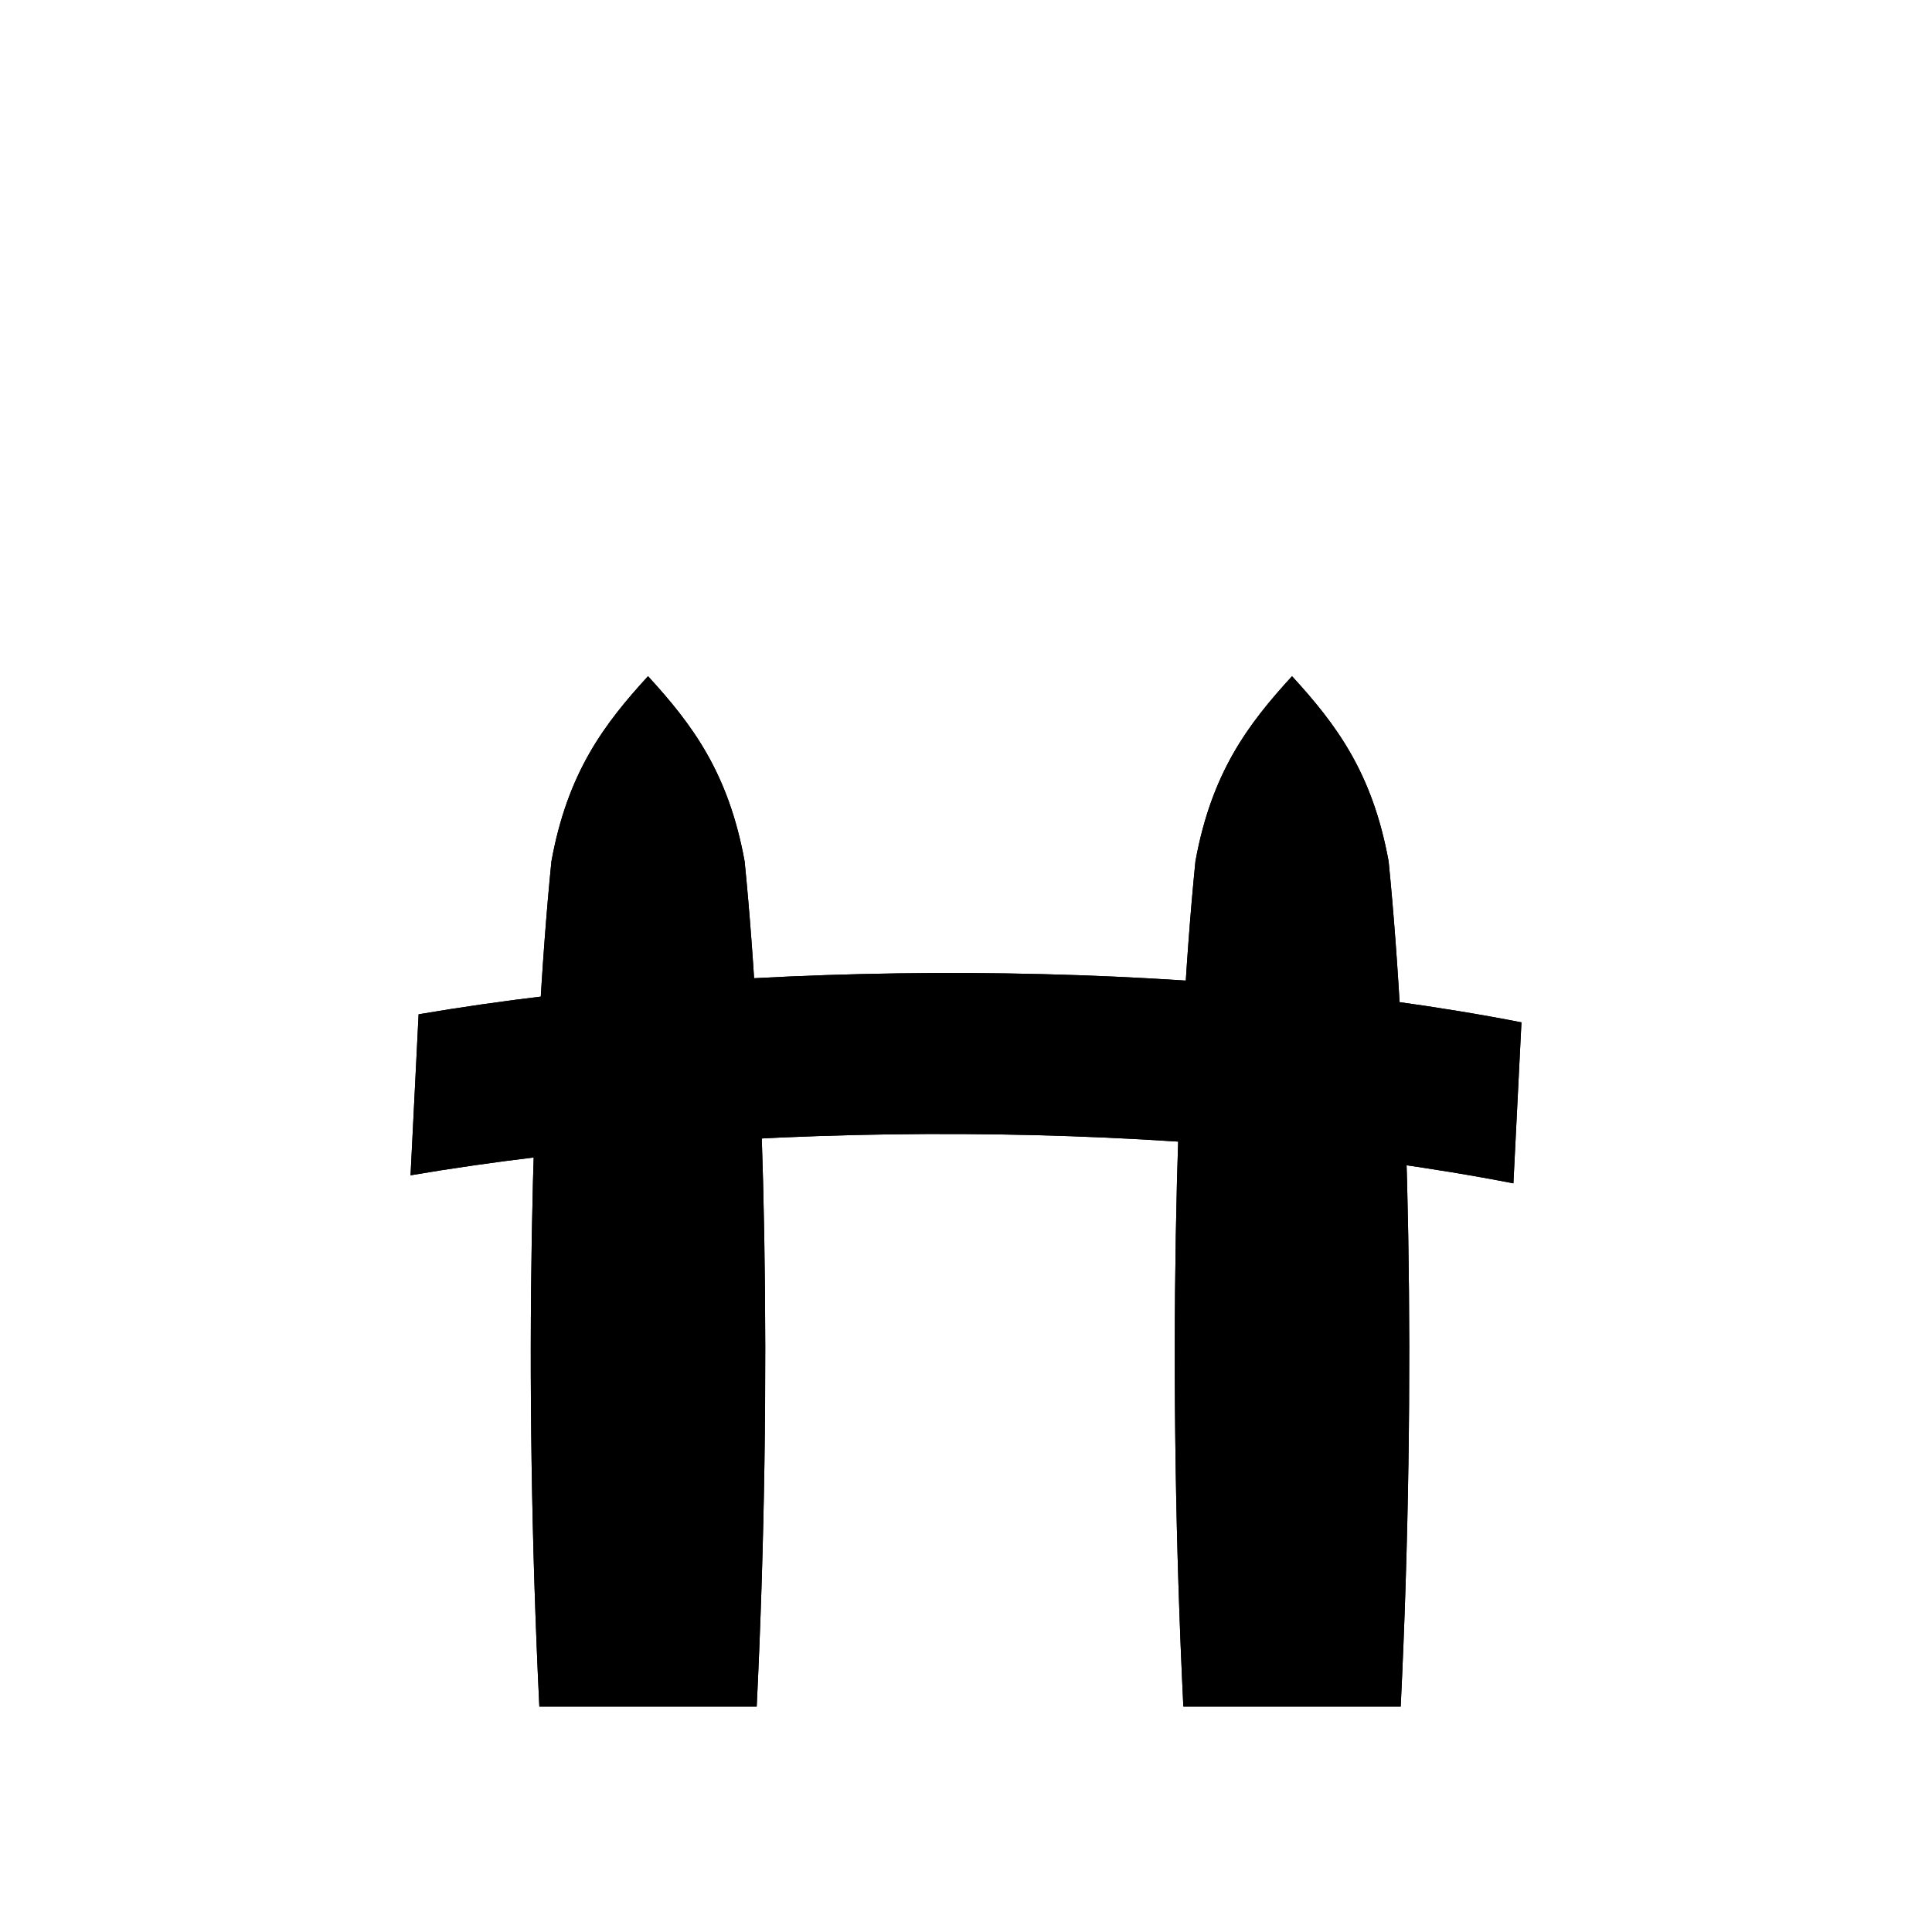
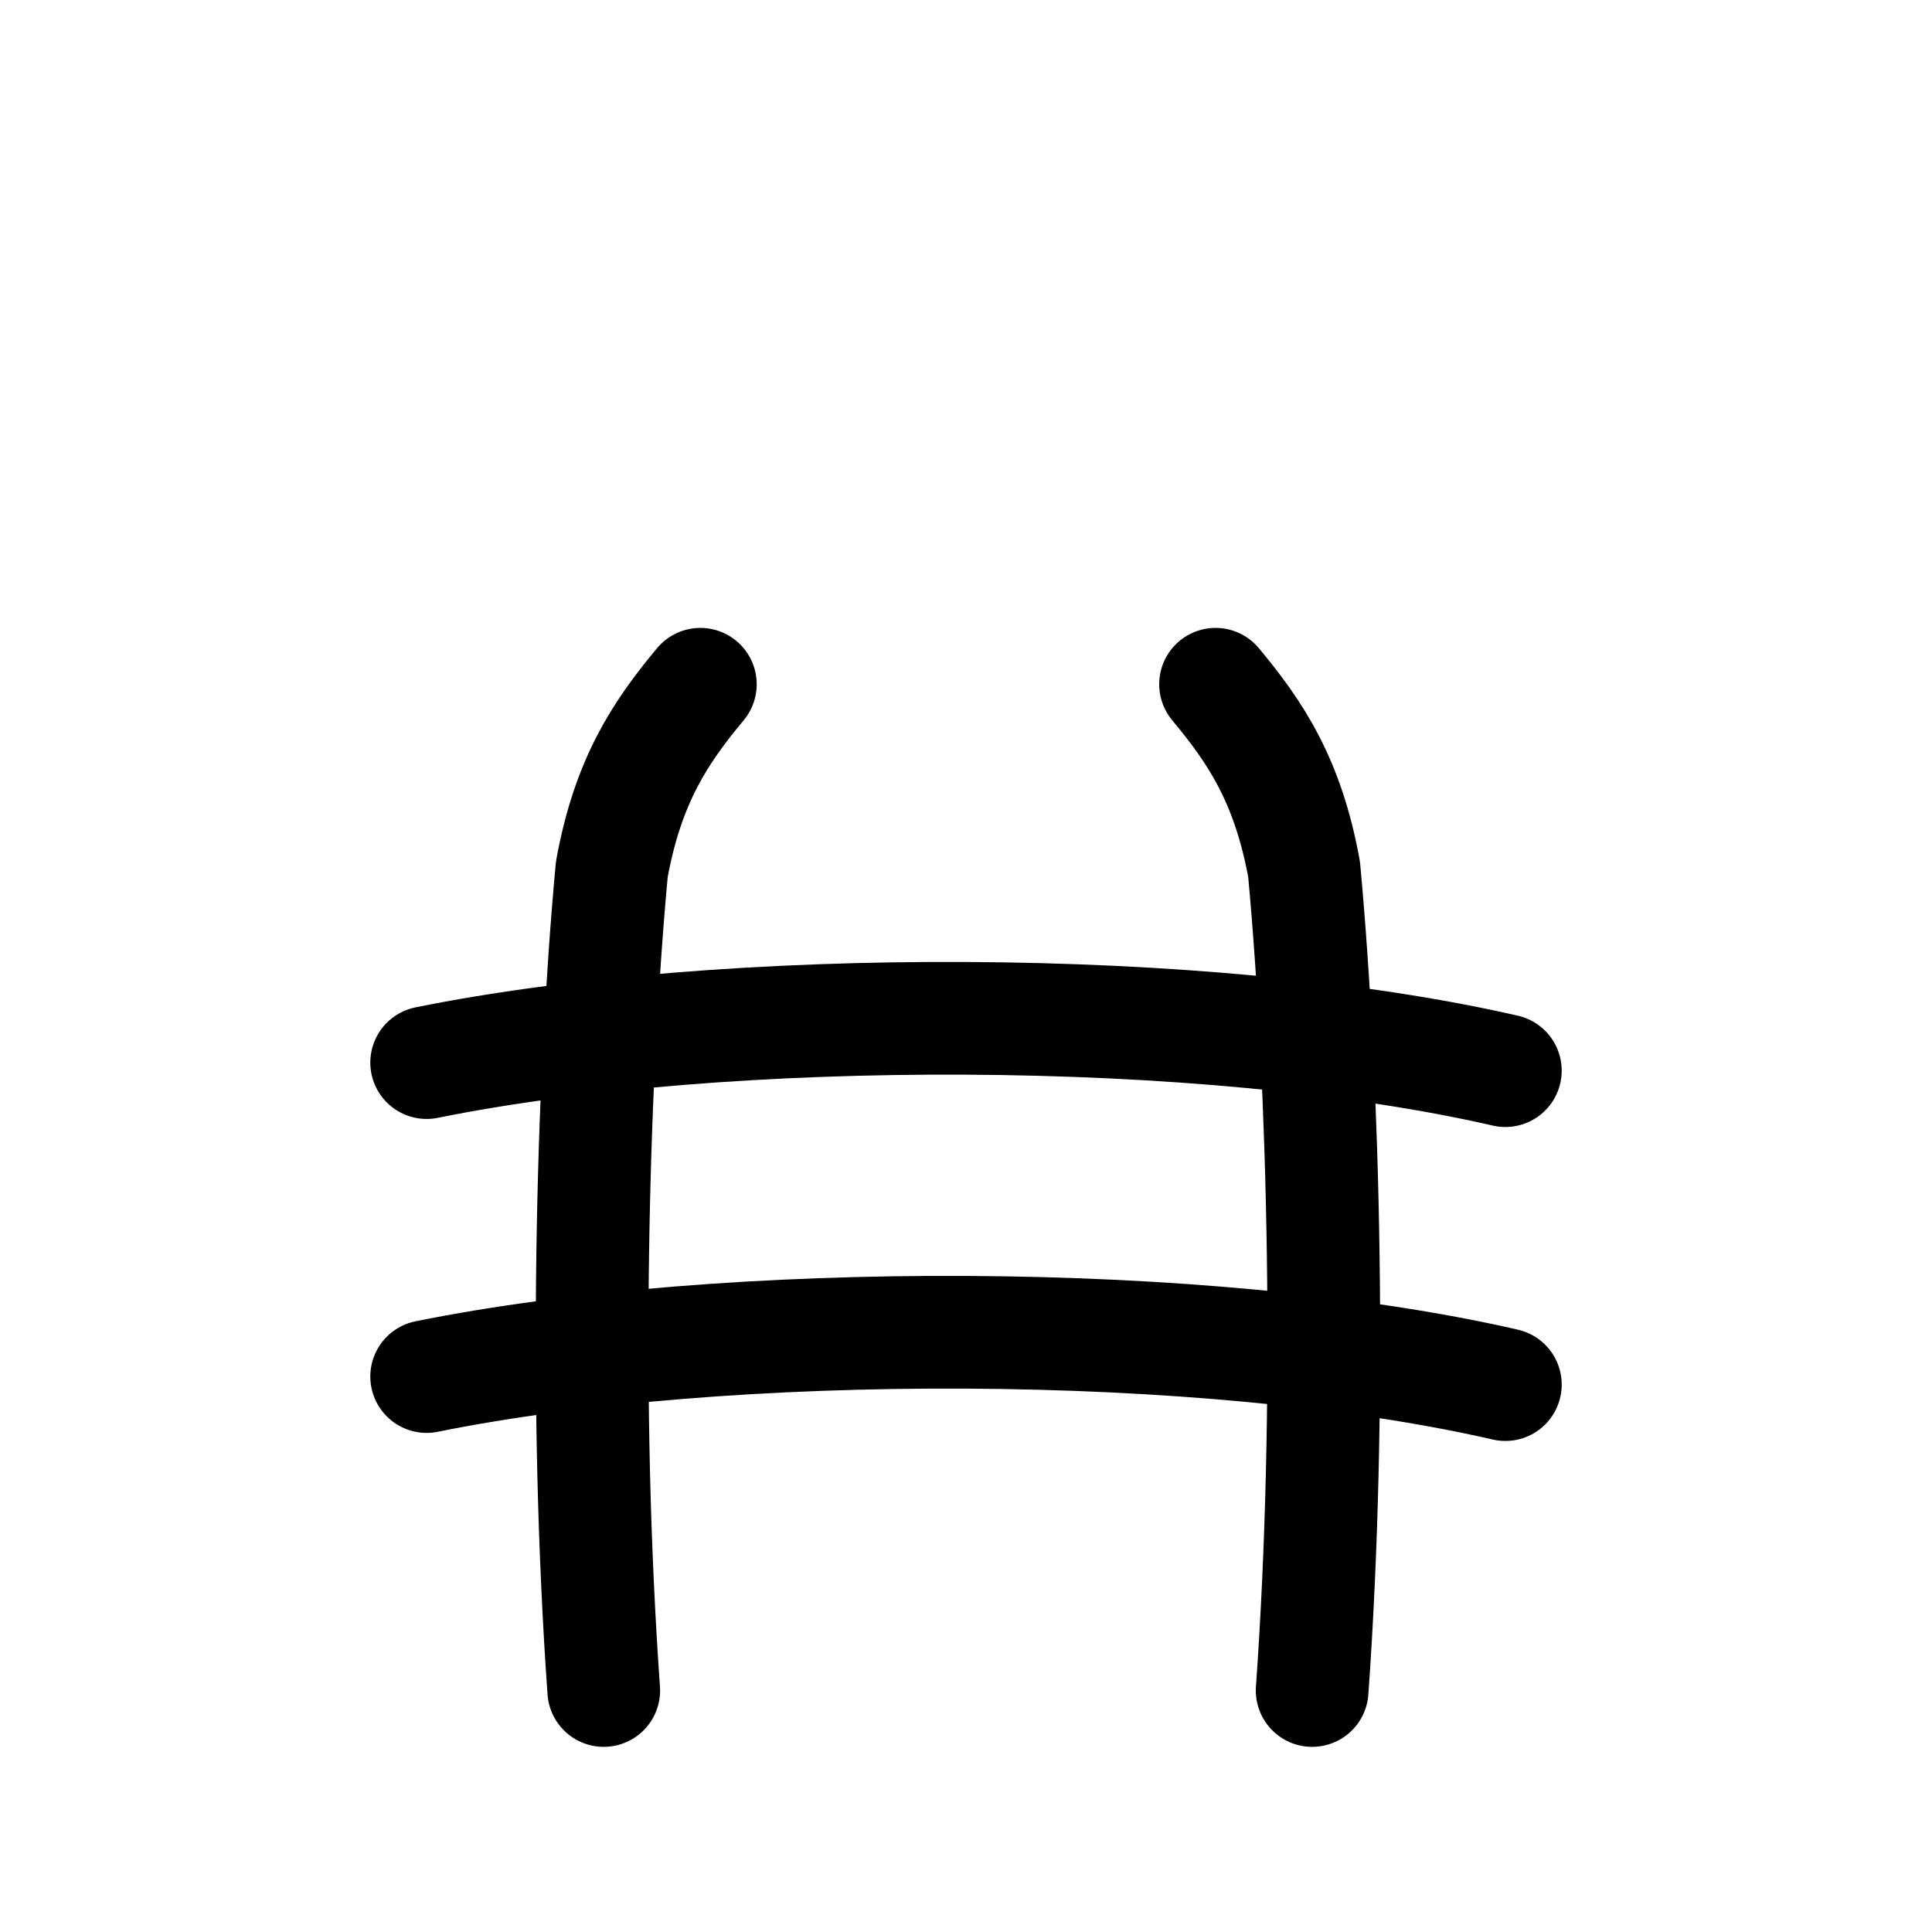
- <svg xmlns="http://www.w3.org/2000/svg" viewBox="0 0 48 48" stroke-linejoin="round" stroke-linecap="round">
-   <g class="p-fill">
-     <path d="M13.4,42.4 C13,34.2 13.2,26.4 13.7,21.4 C14.1,19.2 15,18 16.1,16.8 C17.2,18 18.1,19.2 18.5,21.4 C19,26.4 19.2,34.2 18.8,42.4 Z" />
-     <path d="M29.4,42.4 C29,34.2 29.2,26.4 29.7,21.4 C30.1,19.2 31,18 32.1,16.8 C33.2,18 34.1,19.2 34.5,21.4 C35,26.4 35.2,34.2 34.8,42.4 Z" />
-     <path d="M10.4,25.2 C18.6,23.8 29.6,23.8 37.8,25.4 L37.6,29.4 C29.4,27.8 18.4,27.8 10.2,29.2 Z" />
-   </g>
-   <g class="p-edge">
-     <path d="M13.4,42.4 C13,34.2 13.2,26.4 13.7,21.4 C14.1,19.2 15,18 16.1,16.8 C17.2,18 18.1,19.2 18.5,21.4 C19,26.4 19.2,34.2 18.8,42.4 Z" />
-     <path d="M29.4,42.4 C29,34.2 29.2,26.4 29.7,21.4 C30.1,19.2 31,18 32.1,16.8 C33.2,18 34.1,19.2 34.5,21.4 C35,26.4 35.2,34.2 34.8,42.4 Z" />
-     <path d="M10.4,25.2 C18.6,23.8 29.6,23.8 37.8,25.4 L37.6,29.4 C29.4,27.8 18.4,27.8 10.2,29.2 Z" />
-   </g>
+ <svg xmlns="http://www.w3.org/2000/svg" viewBox="0 0 48 48" fill="none" stroke="currentColor" stroke-width="2.8" stroke-linecap="round" stroke-linejoin="round">
+   <path d="M15,42 C14.5,35 14.7,27 15.2,21.6 C15.6,19.4 16.4,18.2 17.4,17" />
+   <path d="M32.6,42 C33.1,35 32.9,27 32.4,21.6 C32,19.4 31.2,18.2 30.2,17" />
+   <path d="M10.6,26.4 C18,24.9 30,24.9 37.4,26.6" />
+   <path d="M10.6,34.2 C18,32.7 30,32.7 37.4,34.4" />
</svg>
